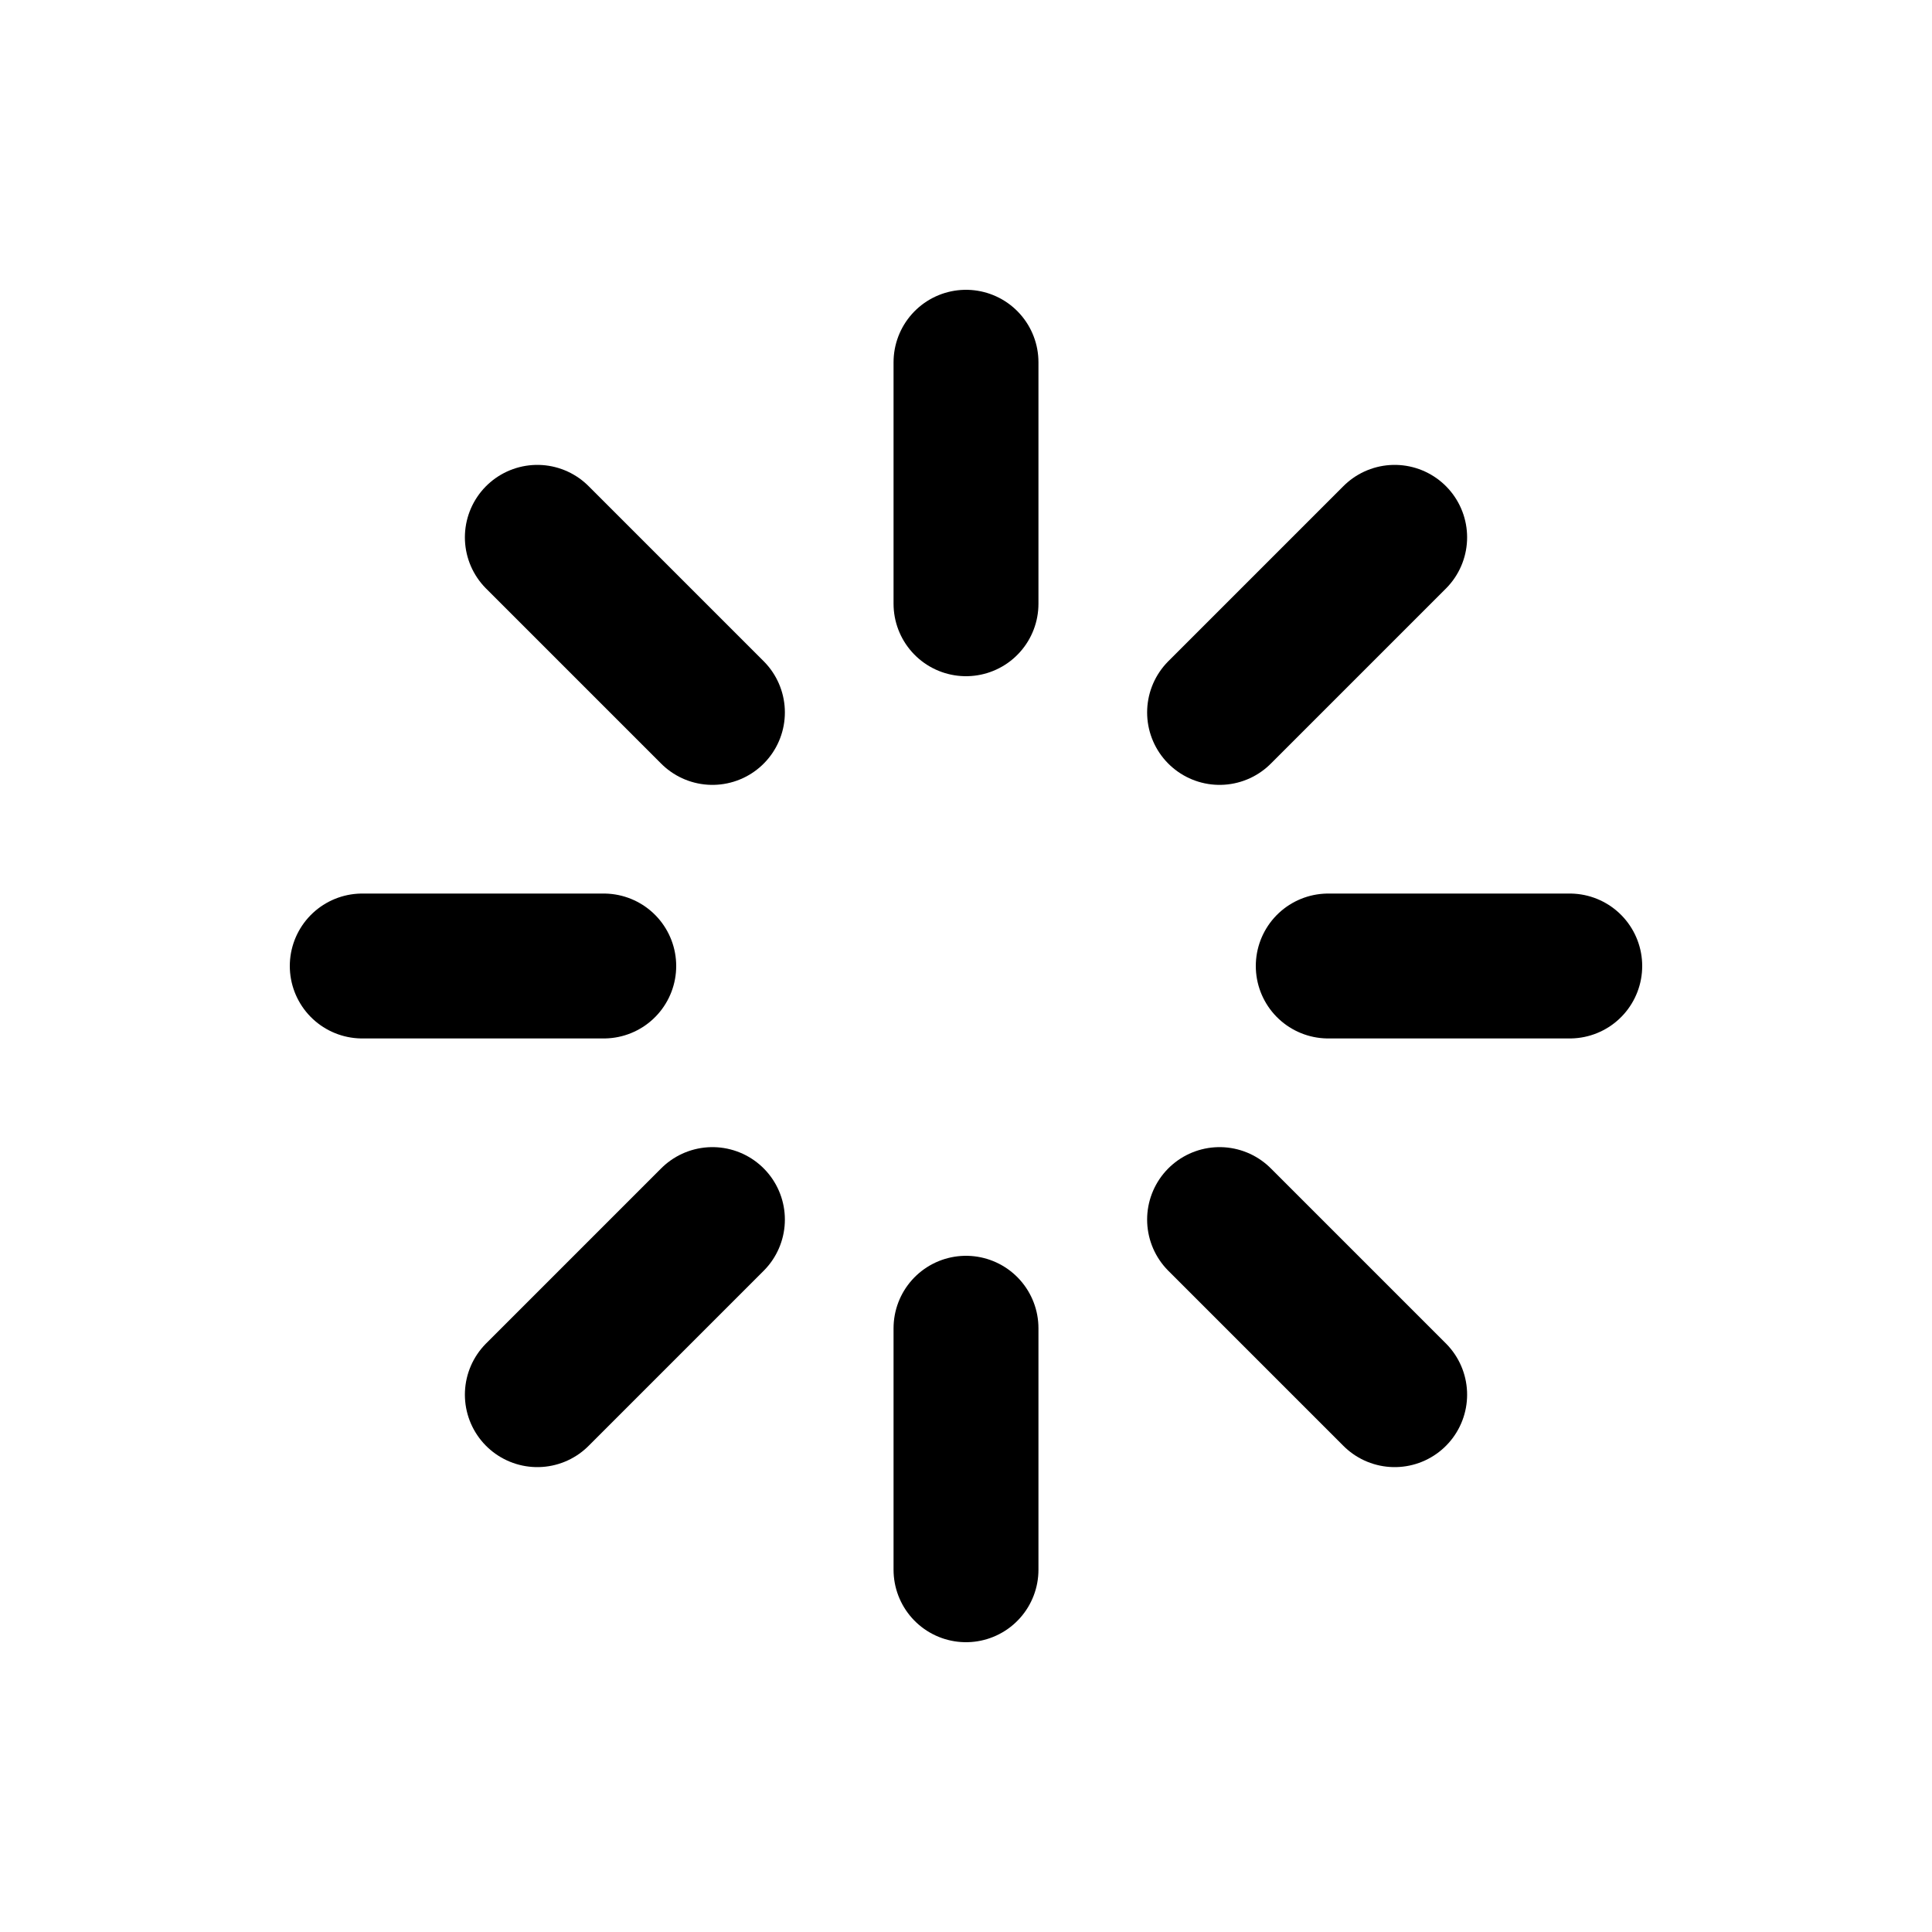
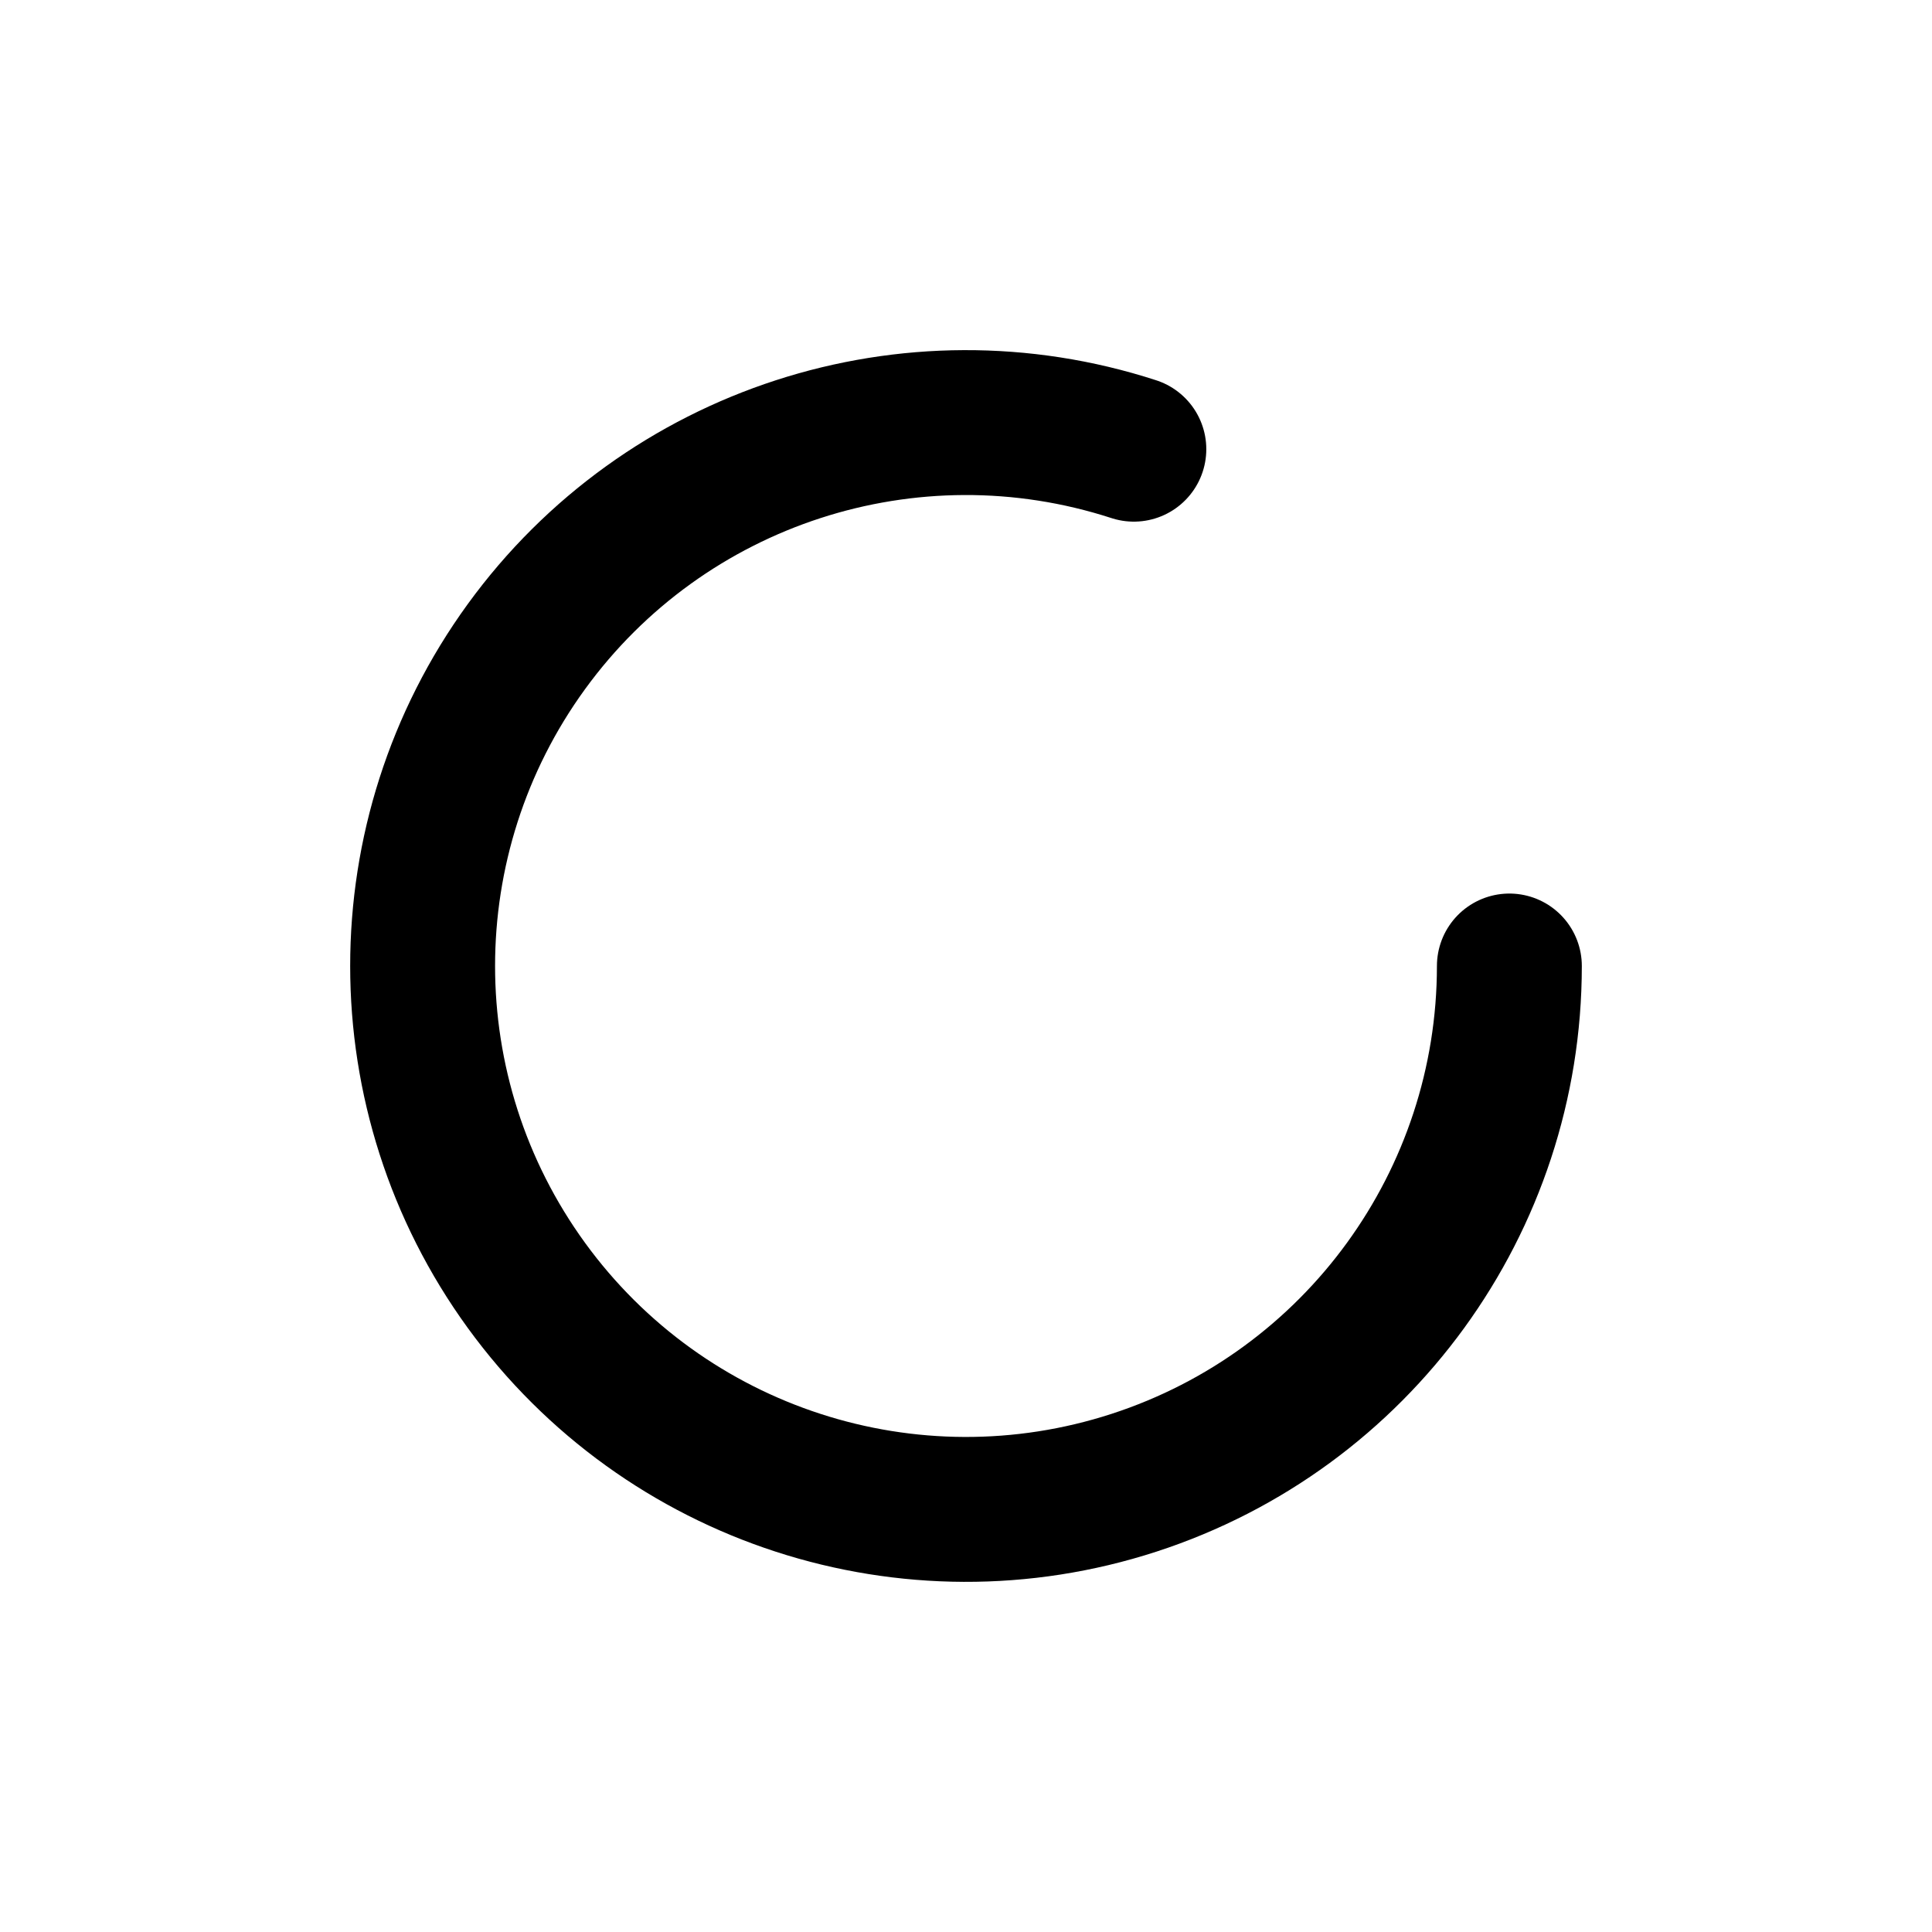
<svg xmlns="http://www.w3.org/2000/svg" viewBox="0 0 16 16" fill="none" stroke="#000" stroke-width="1.2" stroke-linecap="round" stroke-linejoin="round">
-   <path d="M 8 3 v 2" />
-   <path d="m 10.1 5.9 1.45 -1.45" />
-   <path d="M 11 8 h 2" />
-   <path d="m 10.1 10.1 1.45 1.45" />
-   <path d="M 8 11 v 2" />
-   <path d="m 4.45 11.55 1.45 -1.45" />
-   <path d="M 3 8 h 2" />
-   <path d="m 4.45 4.45 1.45 1.45" />
+   <path d="M 12.5 8 a 4.5 4.5 0 1 1 -3.11 -4.28" />
</svg>
